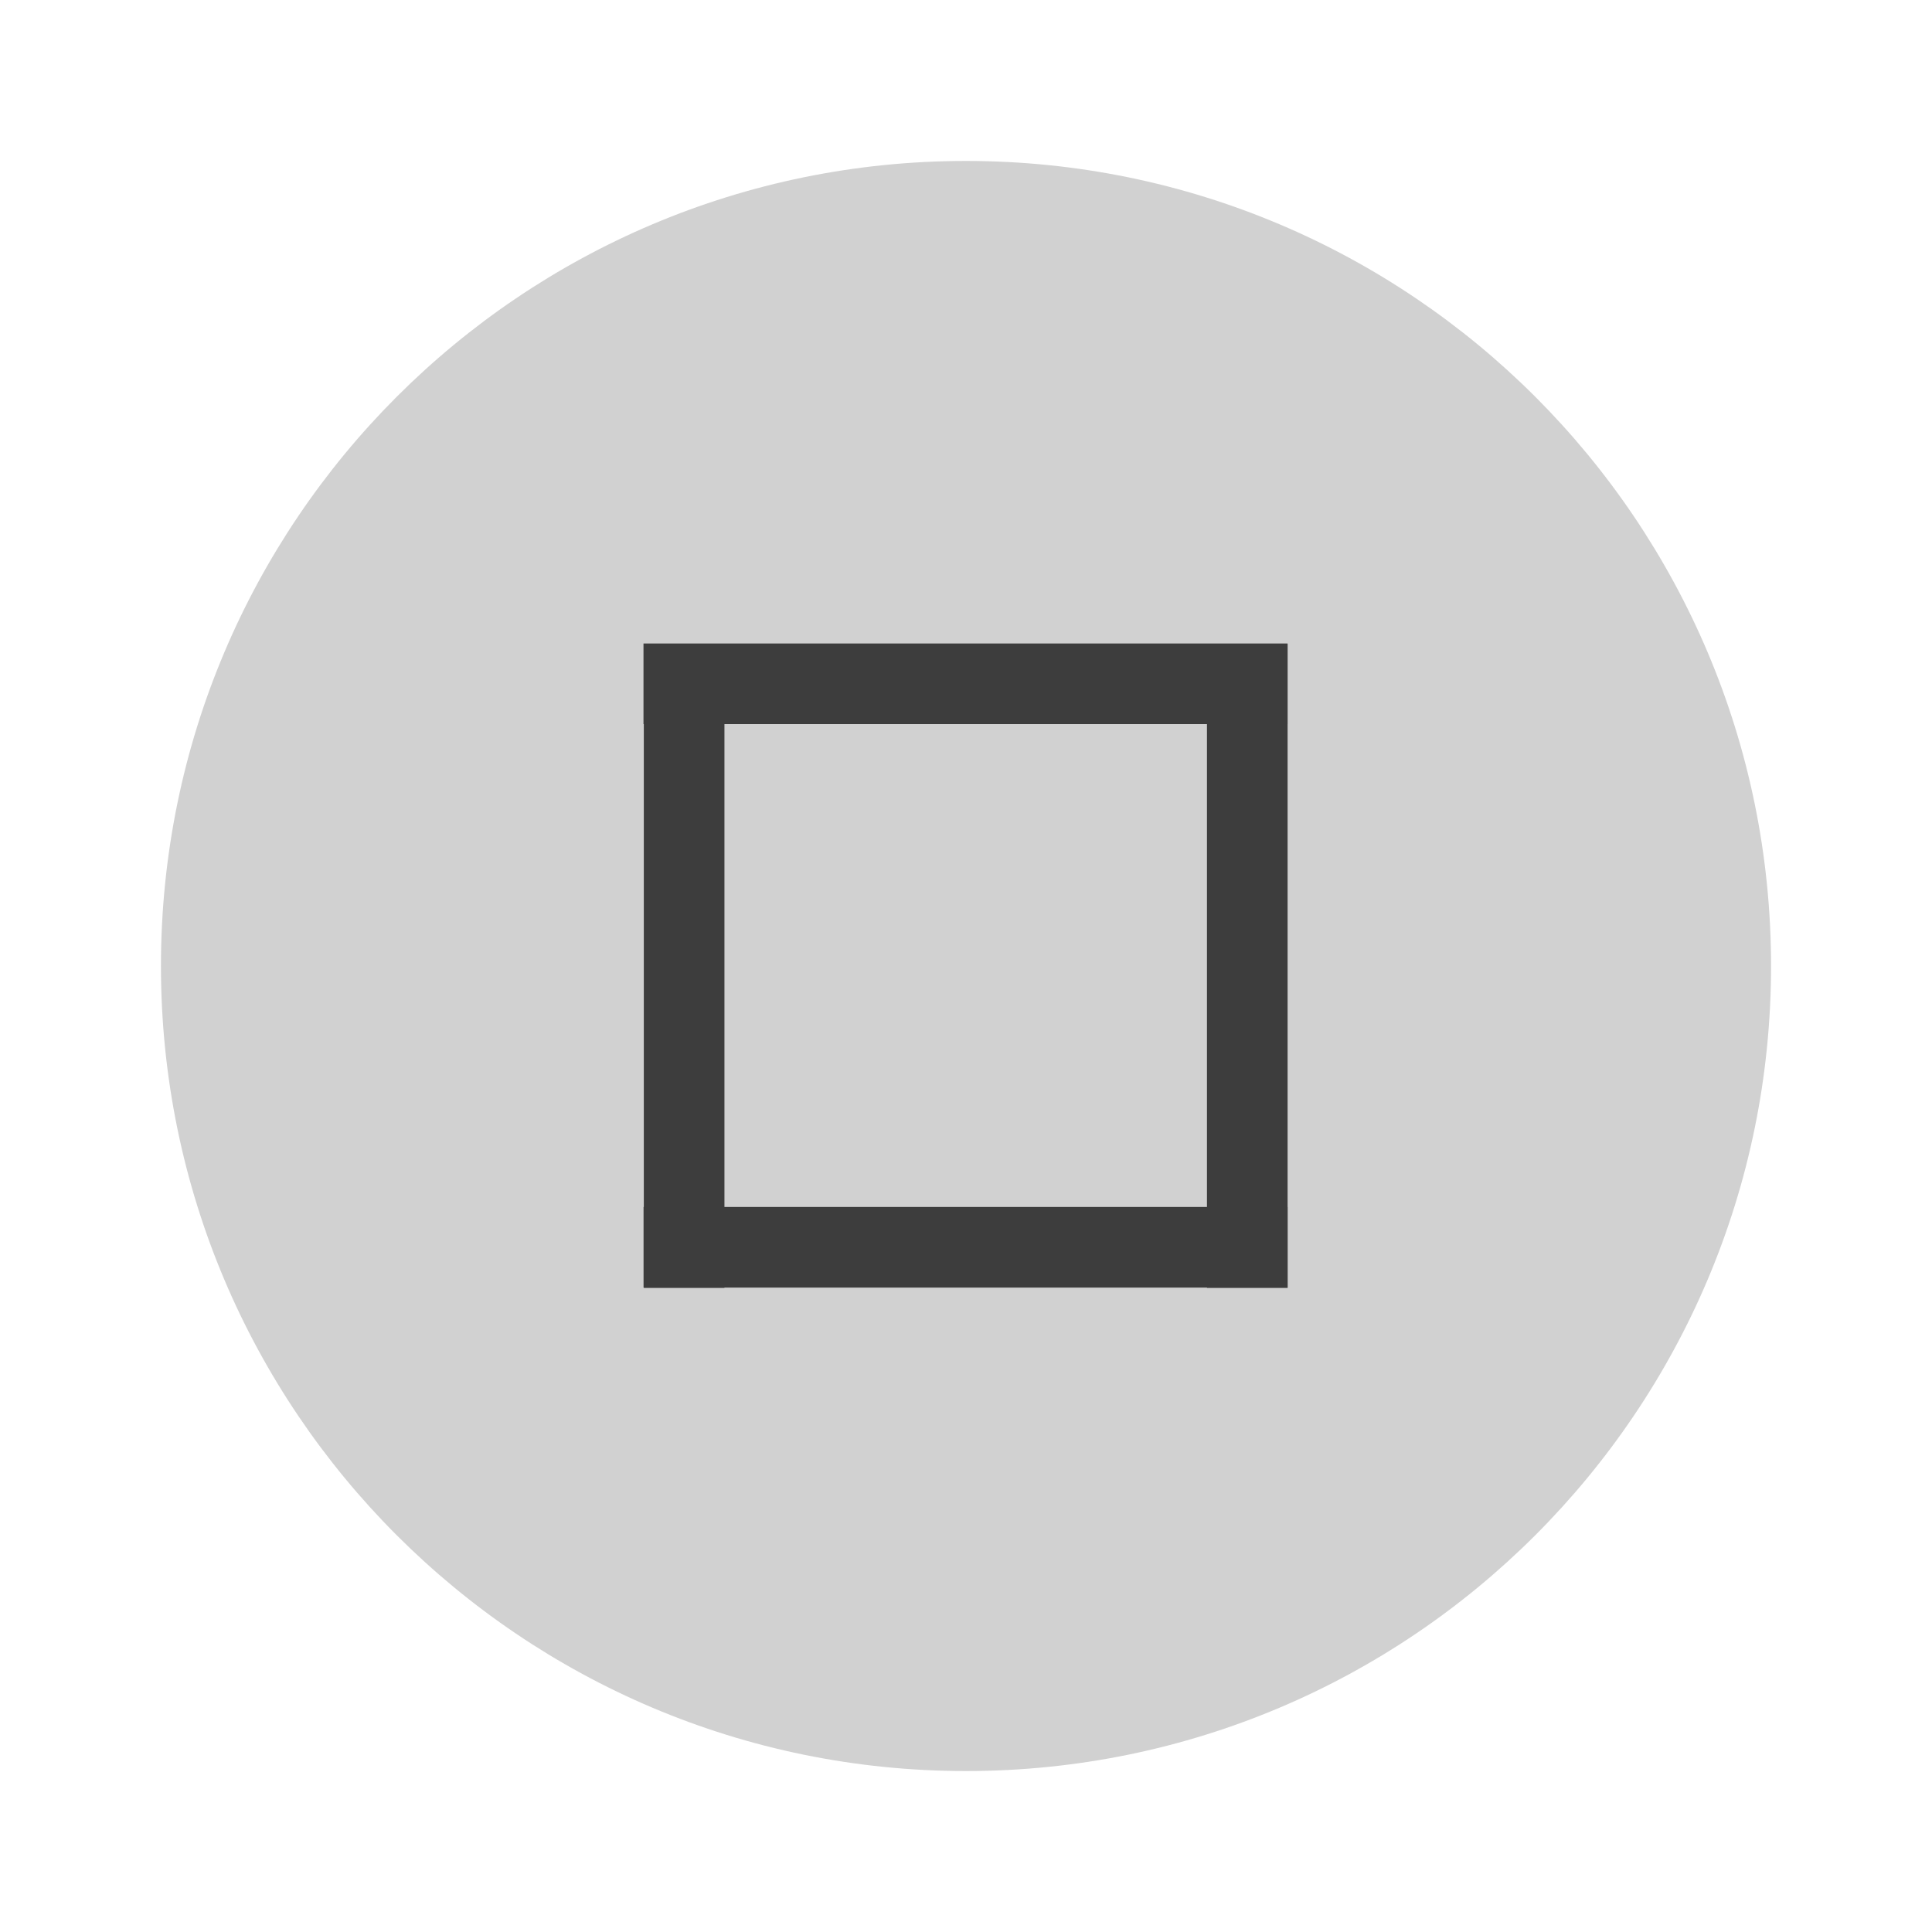
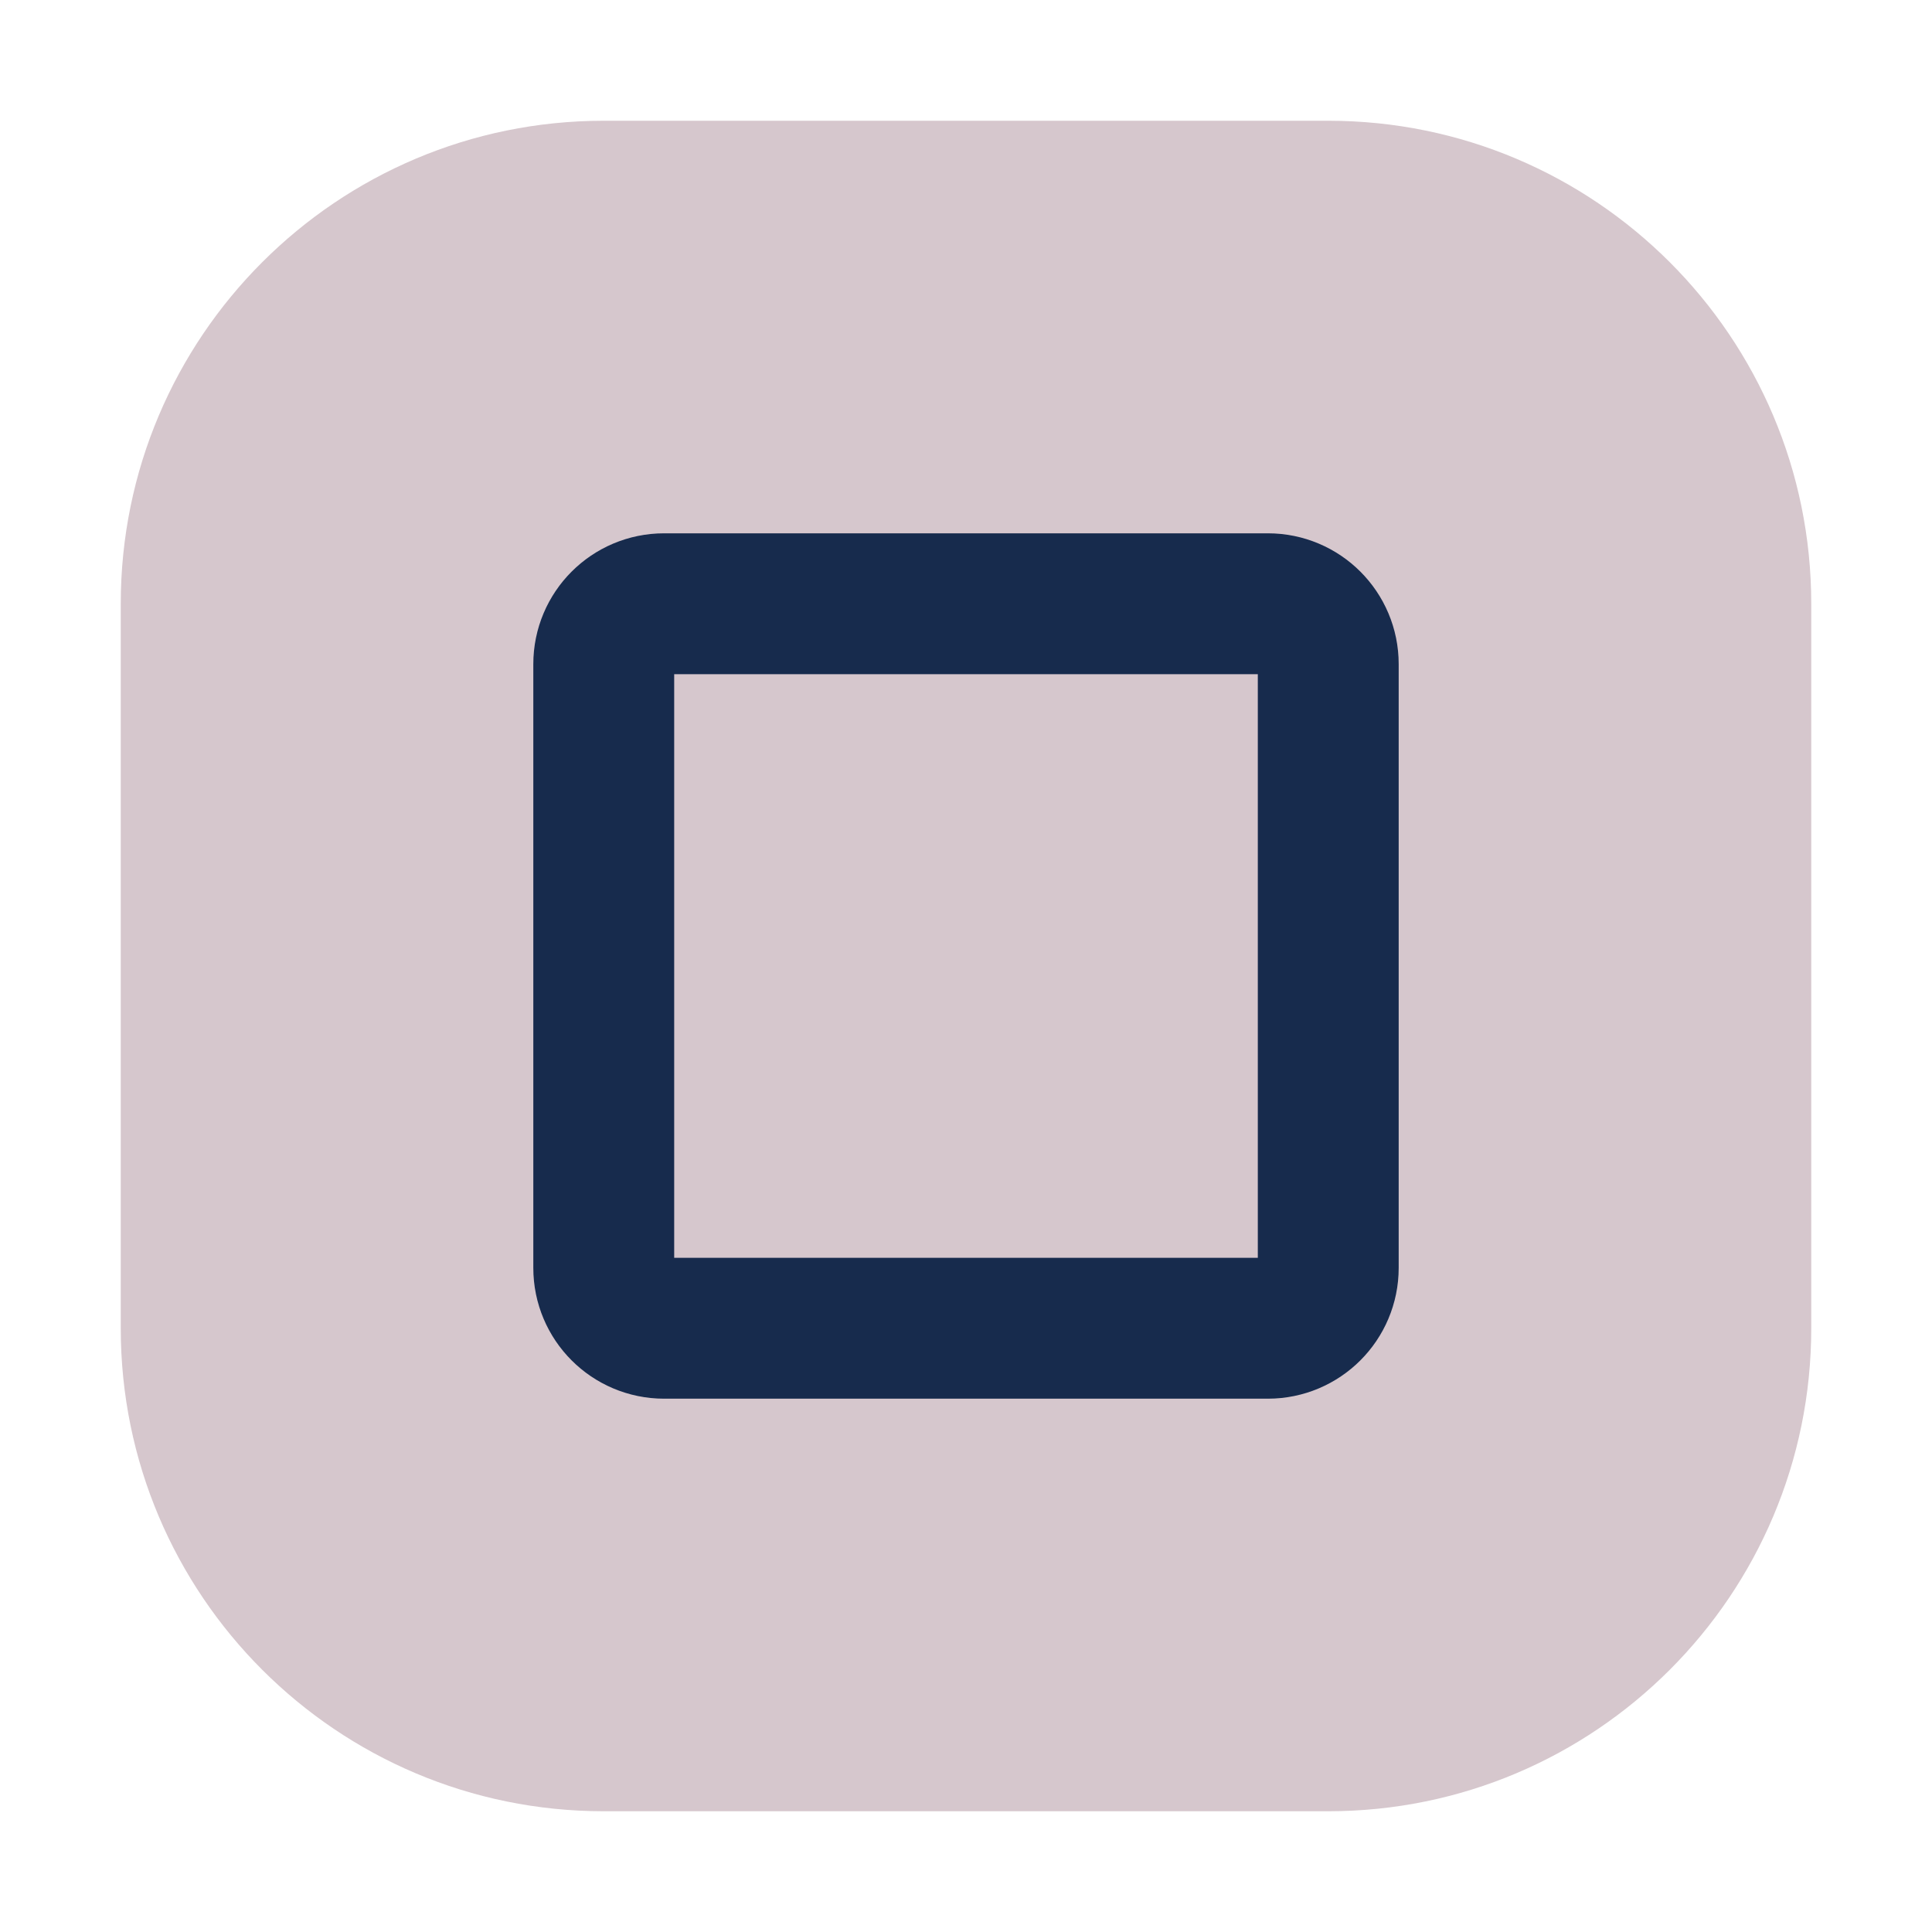
- <svg xmlns="http://www.w3.org/2000/svg" height="24" viewBox="0 0 6.35 6.35" width="24">
-   <circle cx="3.175" cy="3.175" fill="#d1d1d1" r="2.646" stroke-width=".661" />
-   <g fill="#3d3d3d" stroke-width=".197" transform="translate(0 -290.915)">
-     <path d="m-206.51 208.694h.265v2.646h-.265z" transform="matrix(0 -1 .8 0 -164.84 88.637)" />
-     <path d="m-206.78 208.69h.265v2.646h-.265z" transform="matrix(-1 0 0 -.80001 -202.548 462.102)" />
-     <path d="m-206.78 208.69h.265v2.646h-.265z" transform="matrix(-1.00001 0 0 -.80001 -204.401 462.102)" />
-     <path d="m-206.78 208.69h.265v2.646h-.265z" transform="matrix(0 -1 .8 0 -164.837 86.515)" />
+ <svg xmlns="http://www.w3.org/2000/svg" width="24" height="24" viewBox="0 0 24 24">
+   <rect x="1.5" y="1.5" width="21" height="21" rx="6" fill="#d6c7cd" />
+   <g fill="none" stroke="#172b4d" stroke-width="1.75" stroke-linecap="round" stroke-linejoin="round">
+     <rect x="7.5" y="7.5" width="9" height="9" rx="0.75" />
  </g>
</svg>
